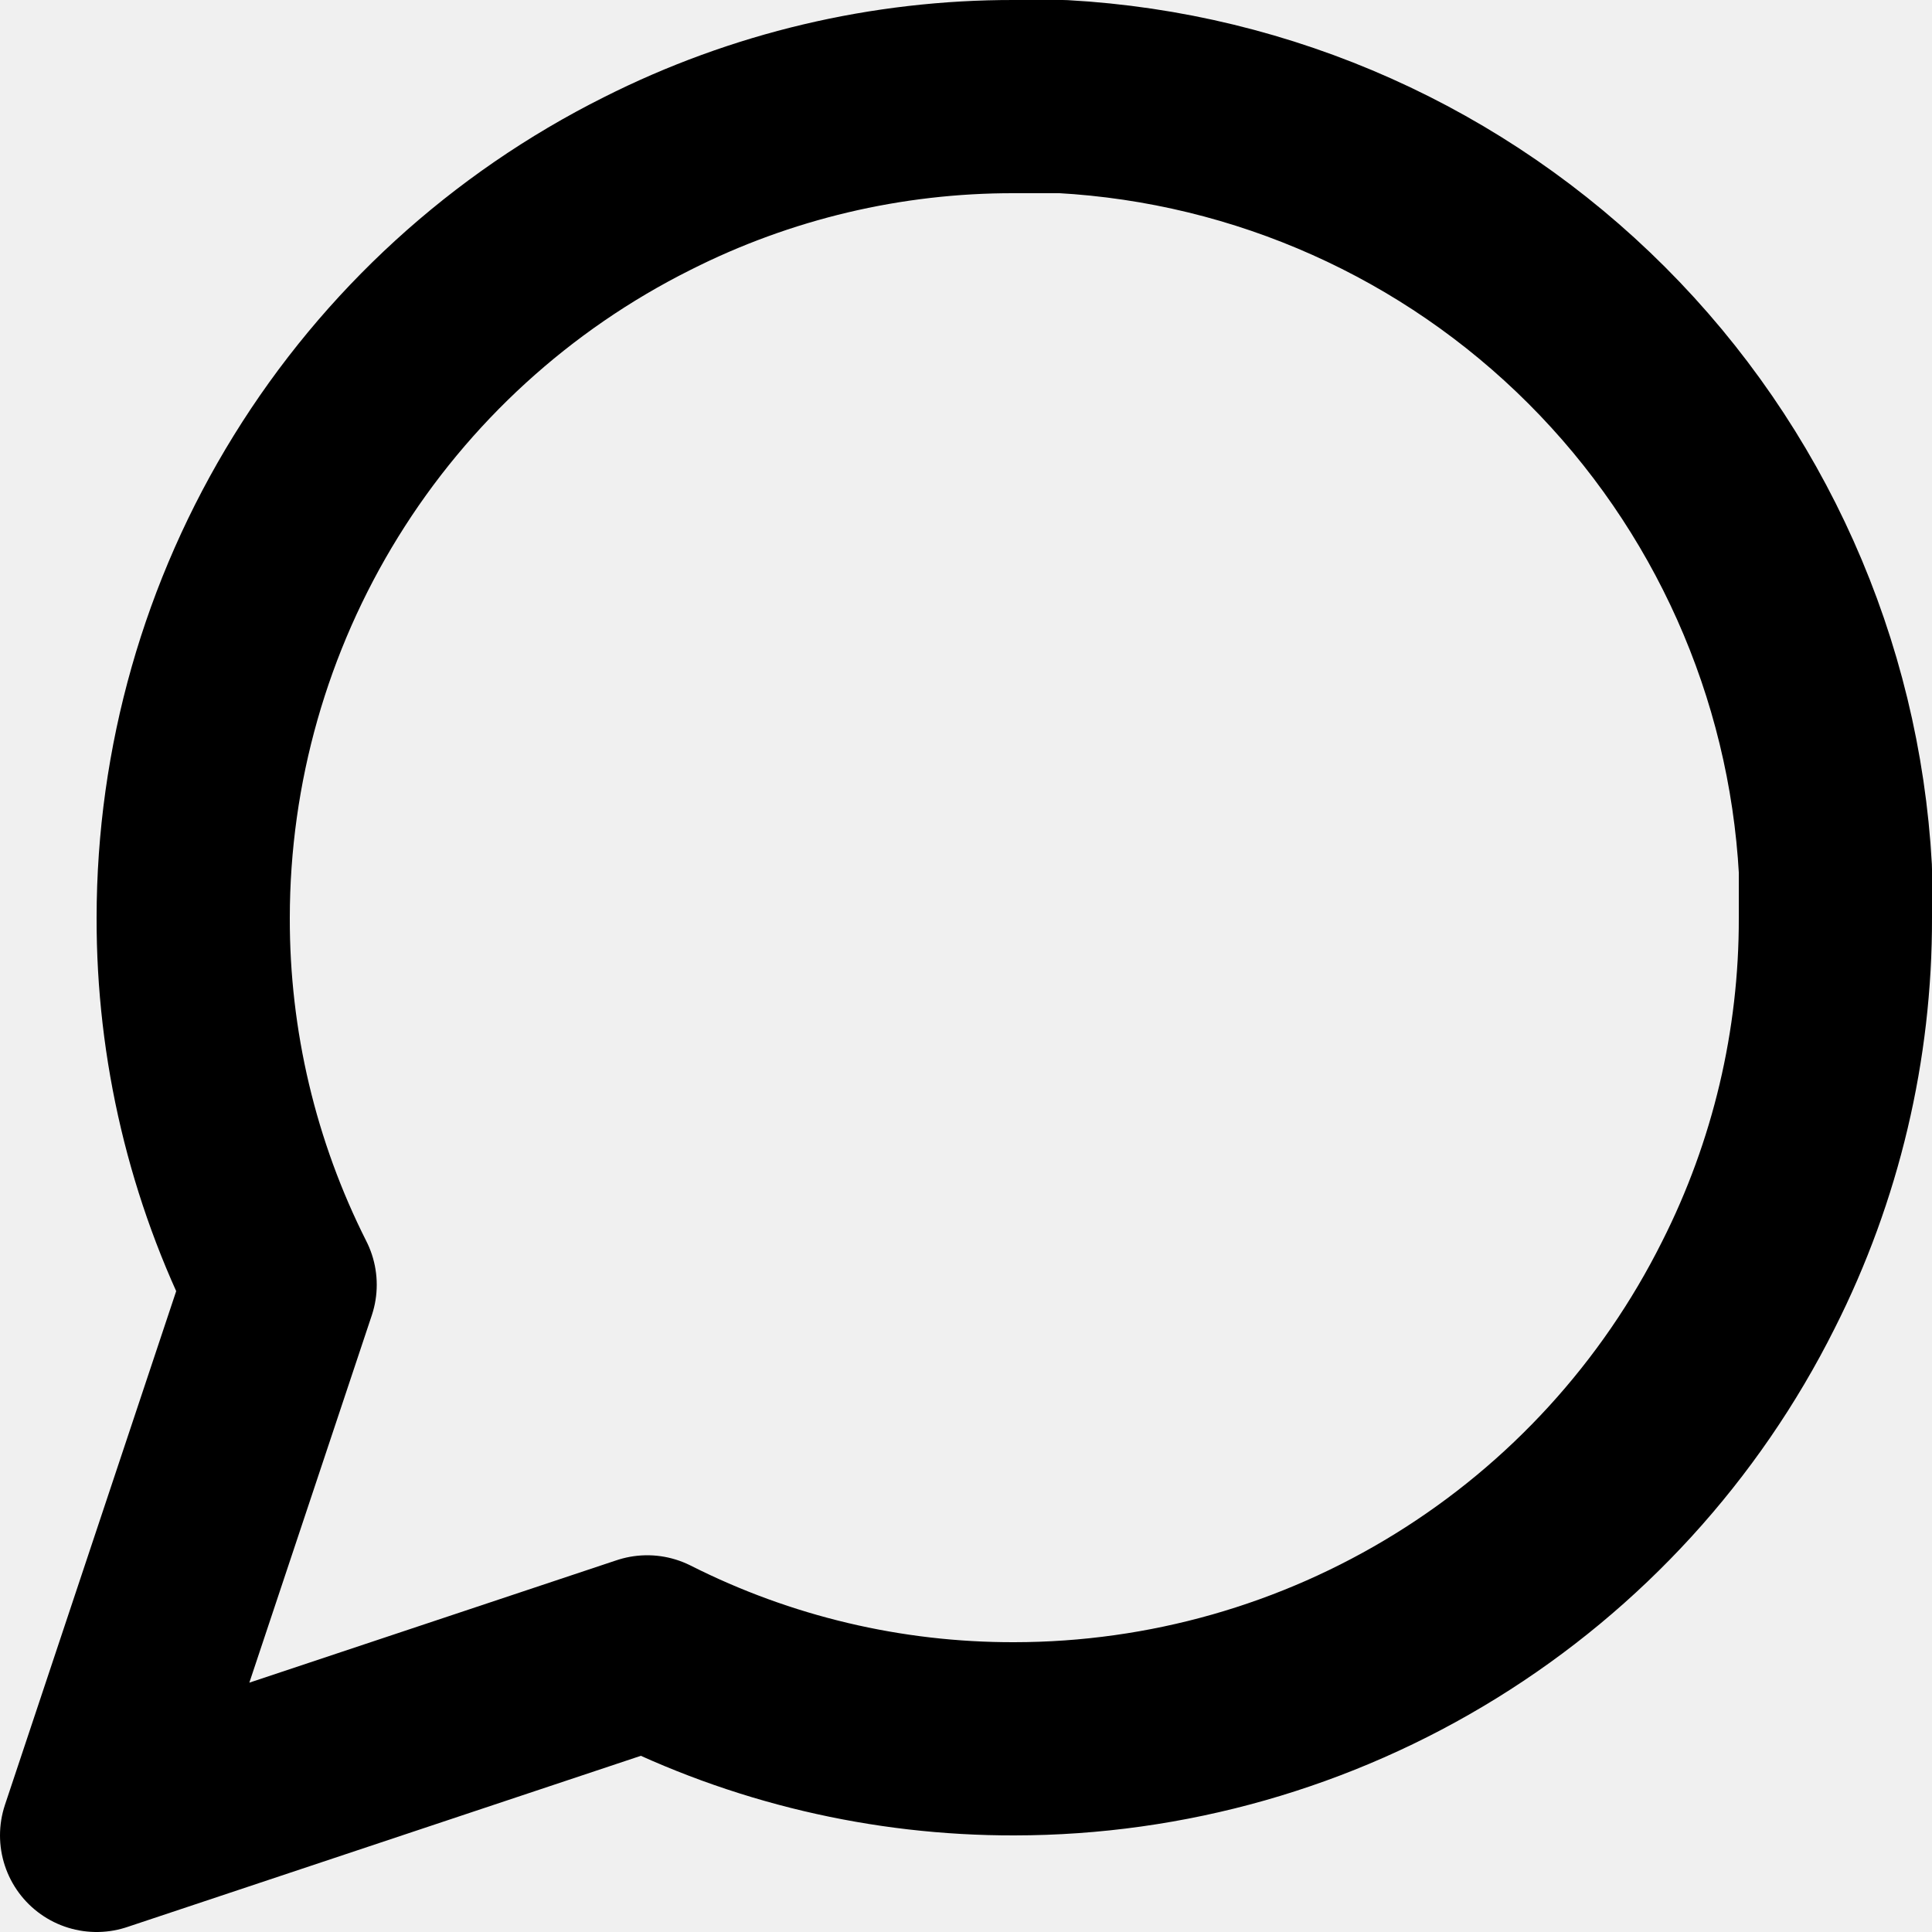
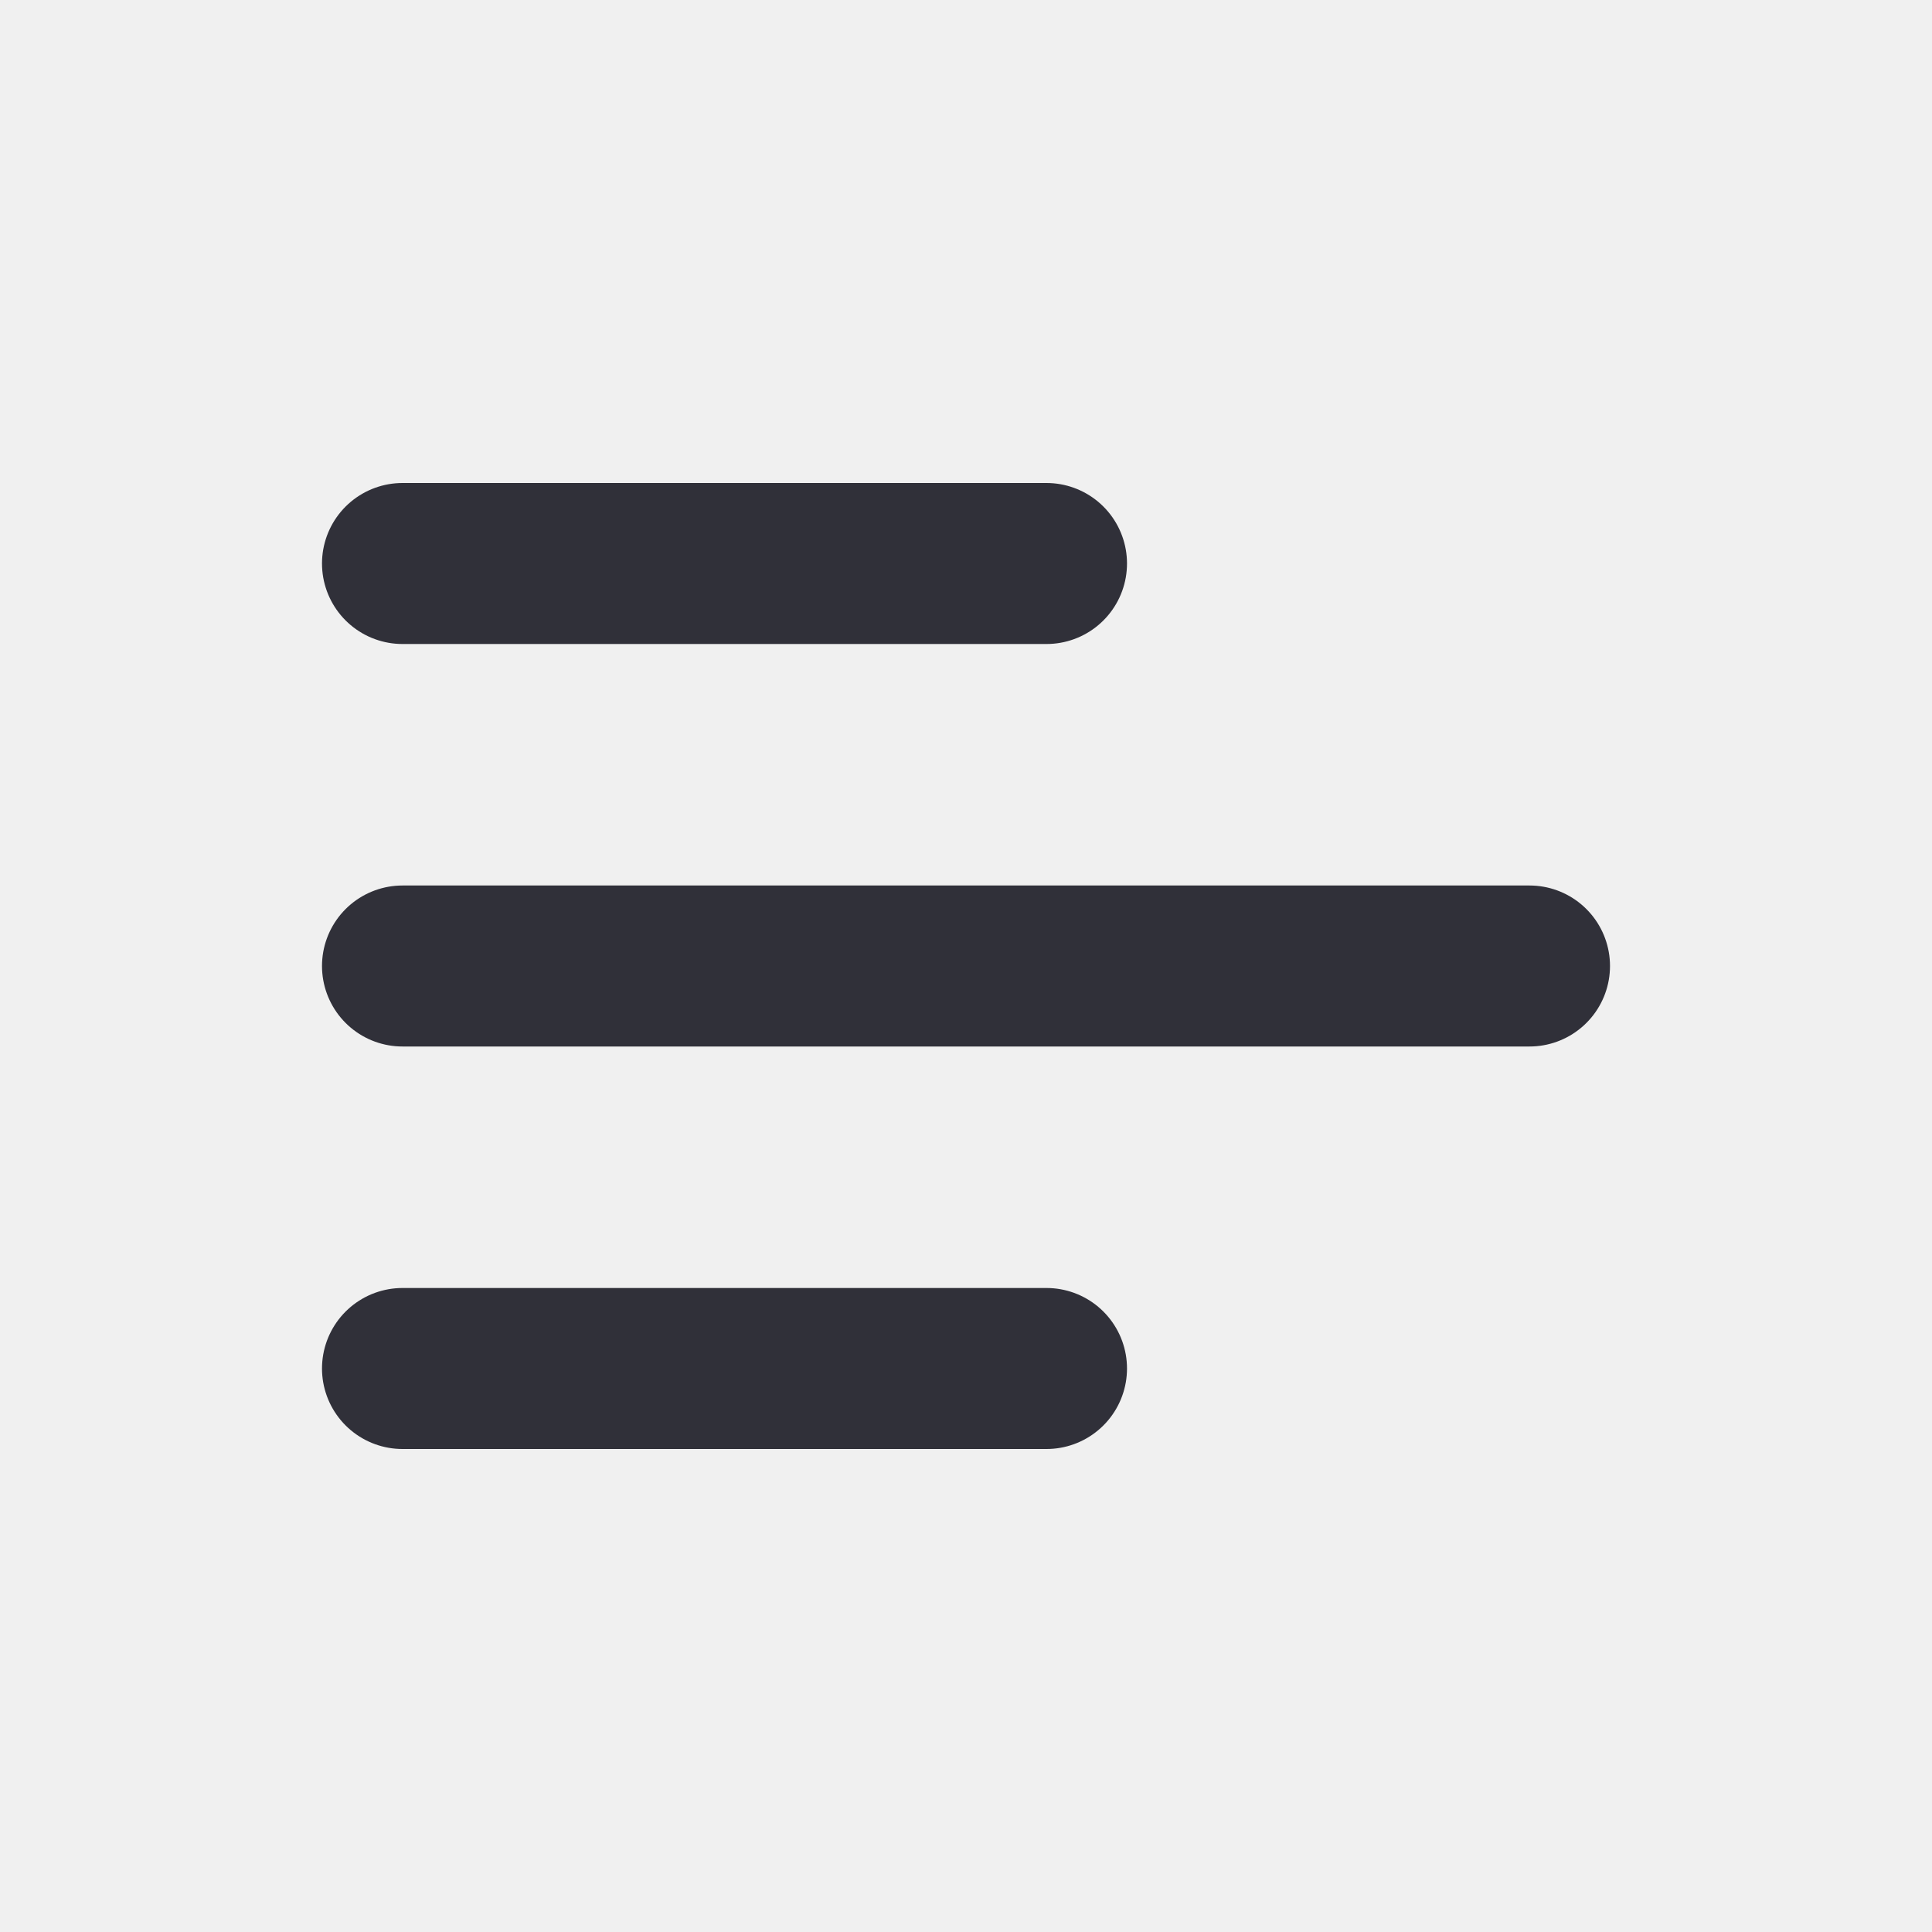
- <svg xmlns="http://www.w3.org/2000/svg" preserveAspectRatio="none" overflow="visible" style="display: block;" width="20" height="20" viewBox="0 0 20 20" fill="none">
-   <g id="Frame" clip-path="url(#clip0_0_50)">
-     <path id="Vector" d="M19 9.5C19.003 10.82 18.695 12.122 18.1 13.3C17.394 14.712 16.31 15.899 14.967 16.729C13.625 17.559 12.078 17.999 10.5 18C9.18 18.003 7.878 17.695 6.7 17.1L1 19L2.9 13.3C2.305 12.122 1.997 10.82 2 9.5C2.001 7.922 2.441 6.375 3.271 5.033C4.101 3.69 5.288 2.606 6.7 1.9C7.878 1.305 9.18 0.997 10.5 1H11C13.084 1.115 15.053 1.995 16.529 3.471C18.005 4.947 18.885 6.916 19 9V9.5Z" stroke="black" stroke-width="2" stroke-linecap="round" stroke-linejoin="round" />
+ <svg xmlns="http://www.w3.org/2000/svg" preserveAspectRatio="none" overflow="visible" style="display: block;" width="24" height="24" viewBox="0 0 24 24" fill="none">
+   <g id="Menu / Menu_Alt_03">
+     <path id="Vector" d="M5 17H13M5 12H19M5 7H13" stroke="#303039" stroke-width="2" stroke-linecap="round" stroke-linejoin="round" />
  </g>
-   <defs>
-     <clipPath id="clip0_0_50">
-       <rect width="20" height="20" fill="white" />
-     </clipPath>
-   </defs>
</svg>
